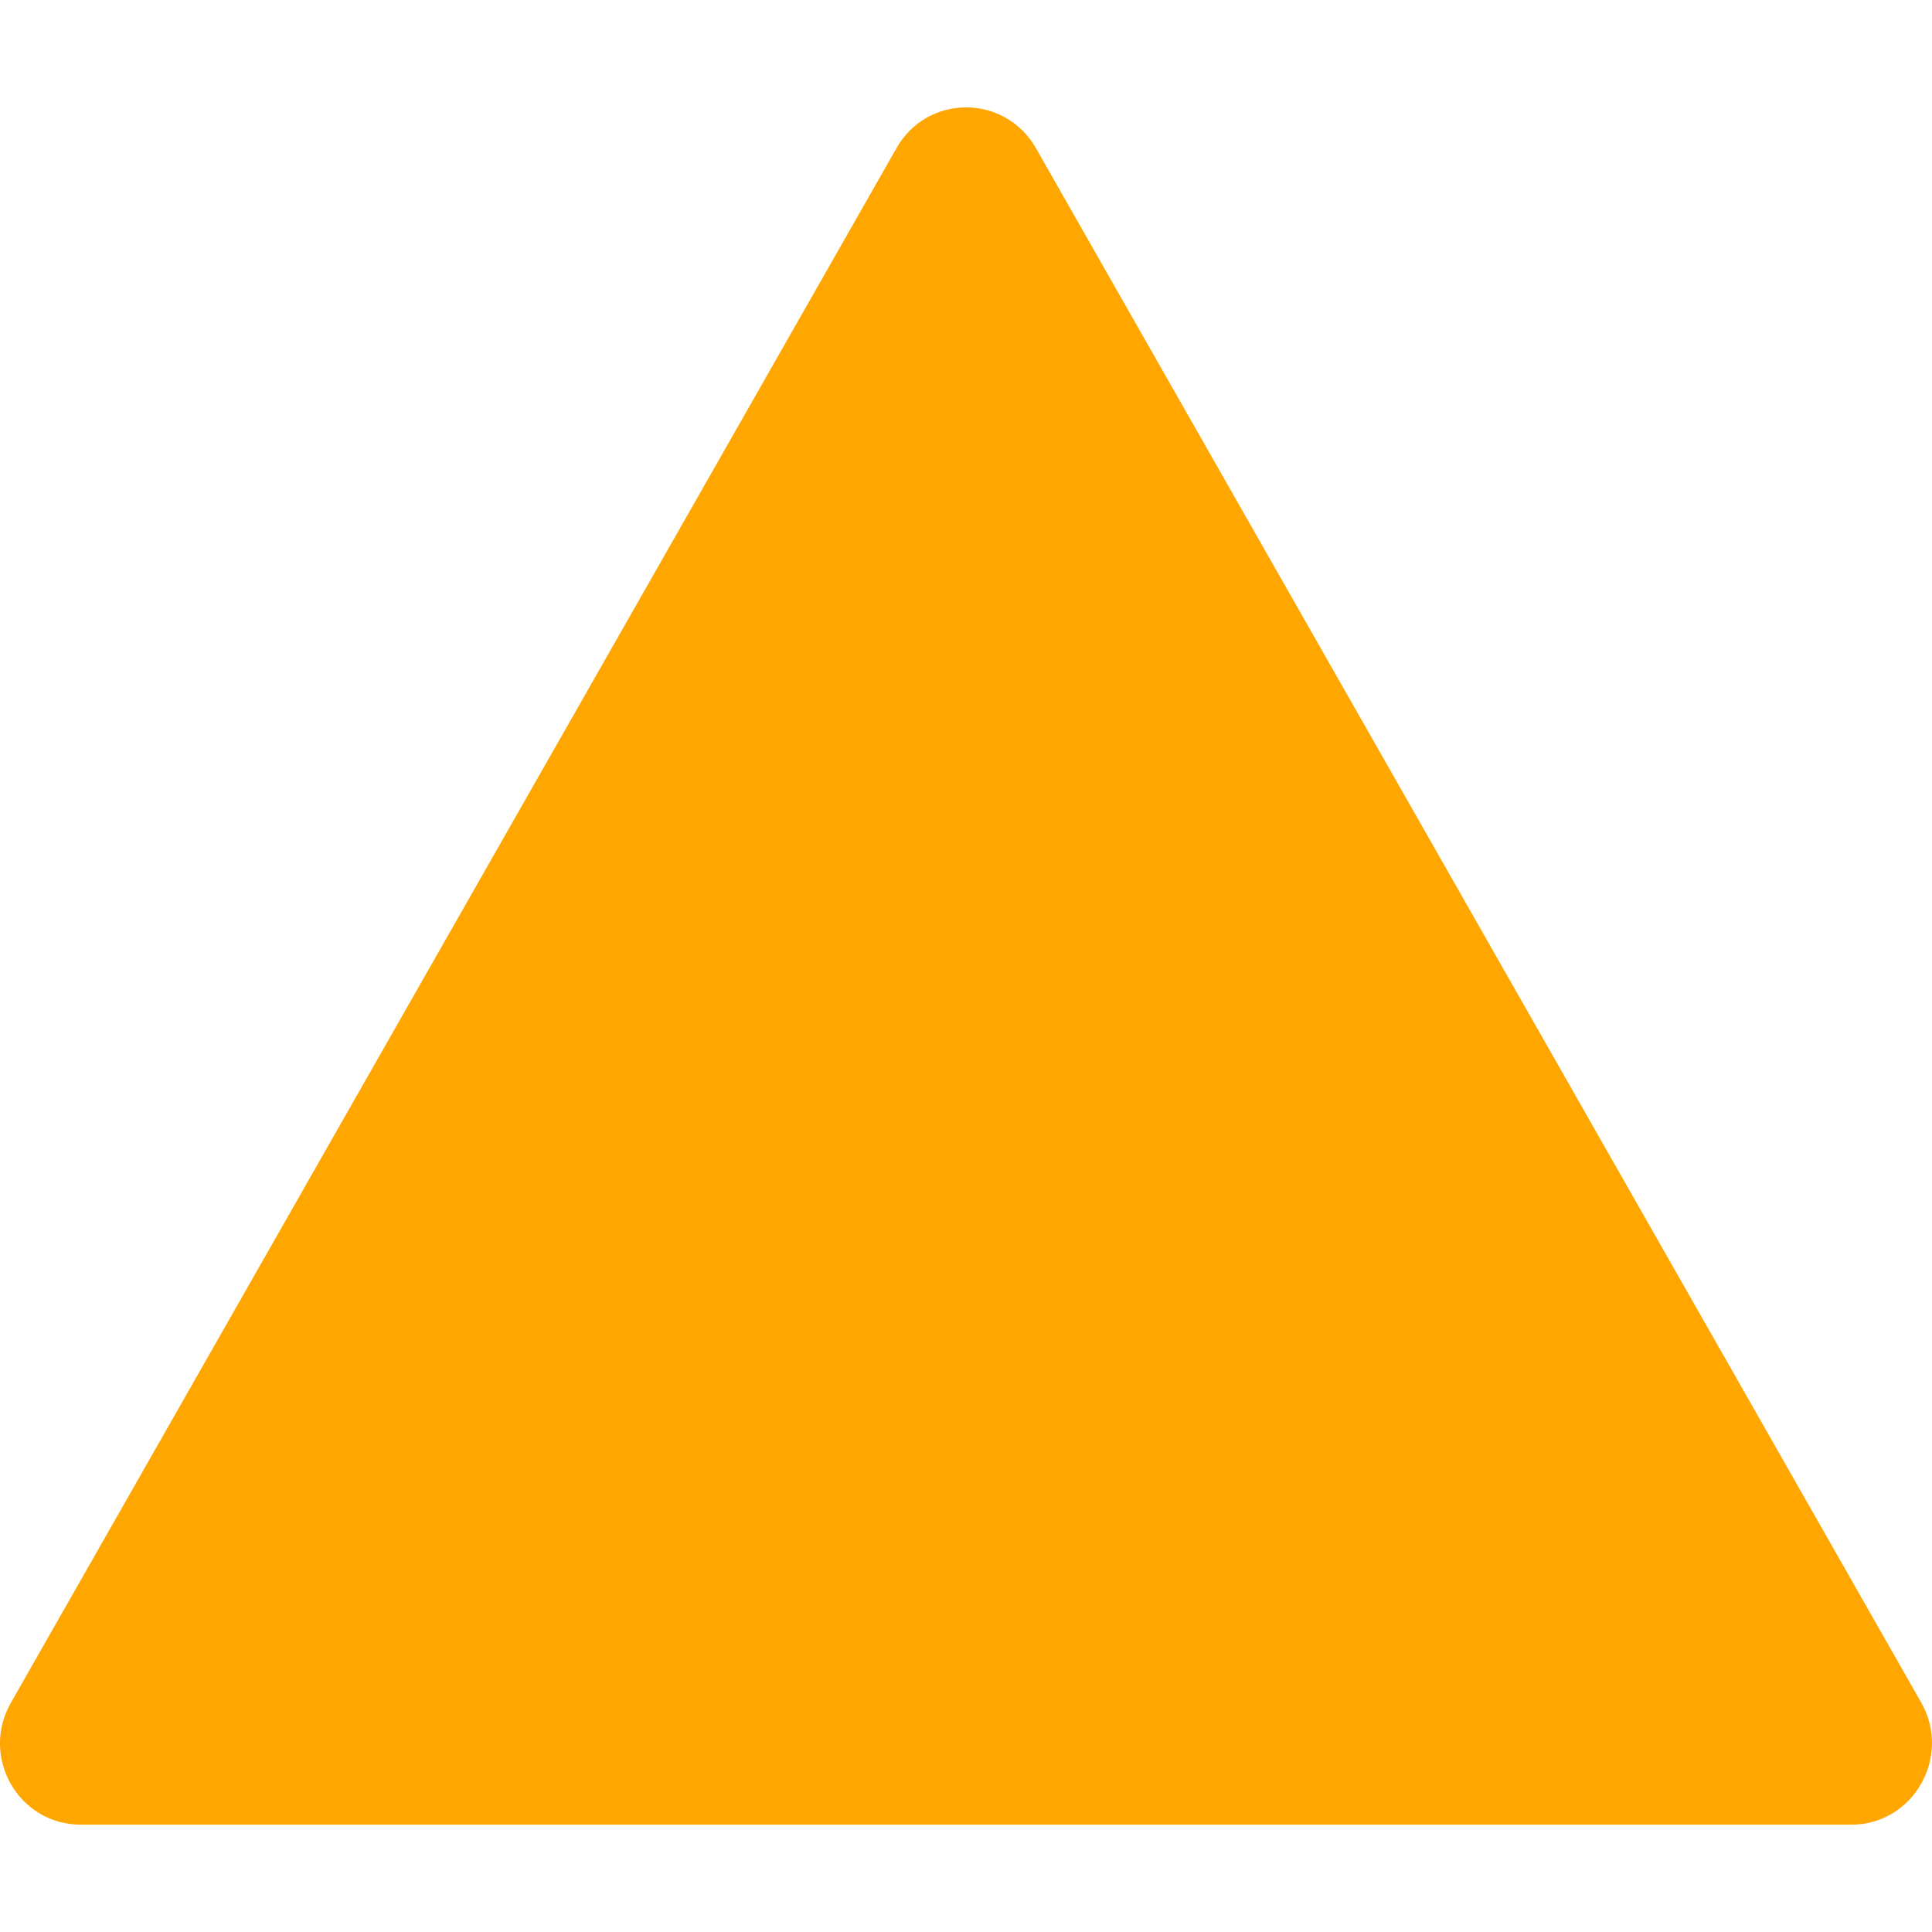
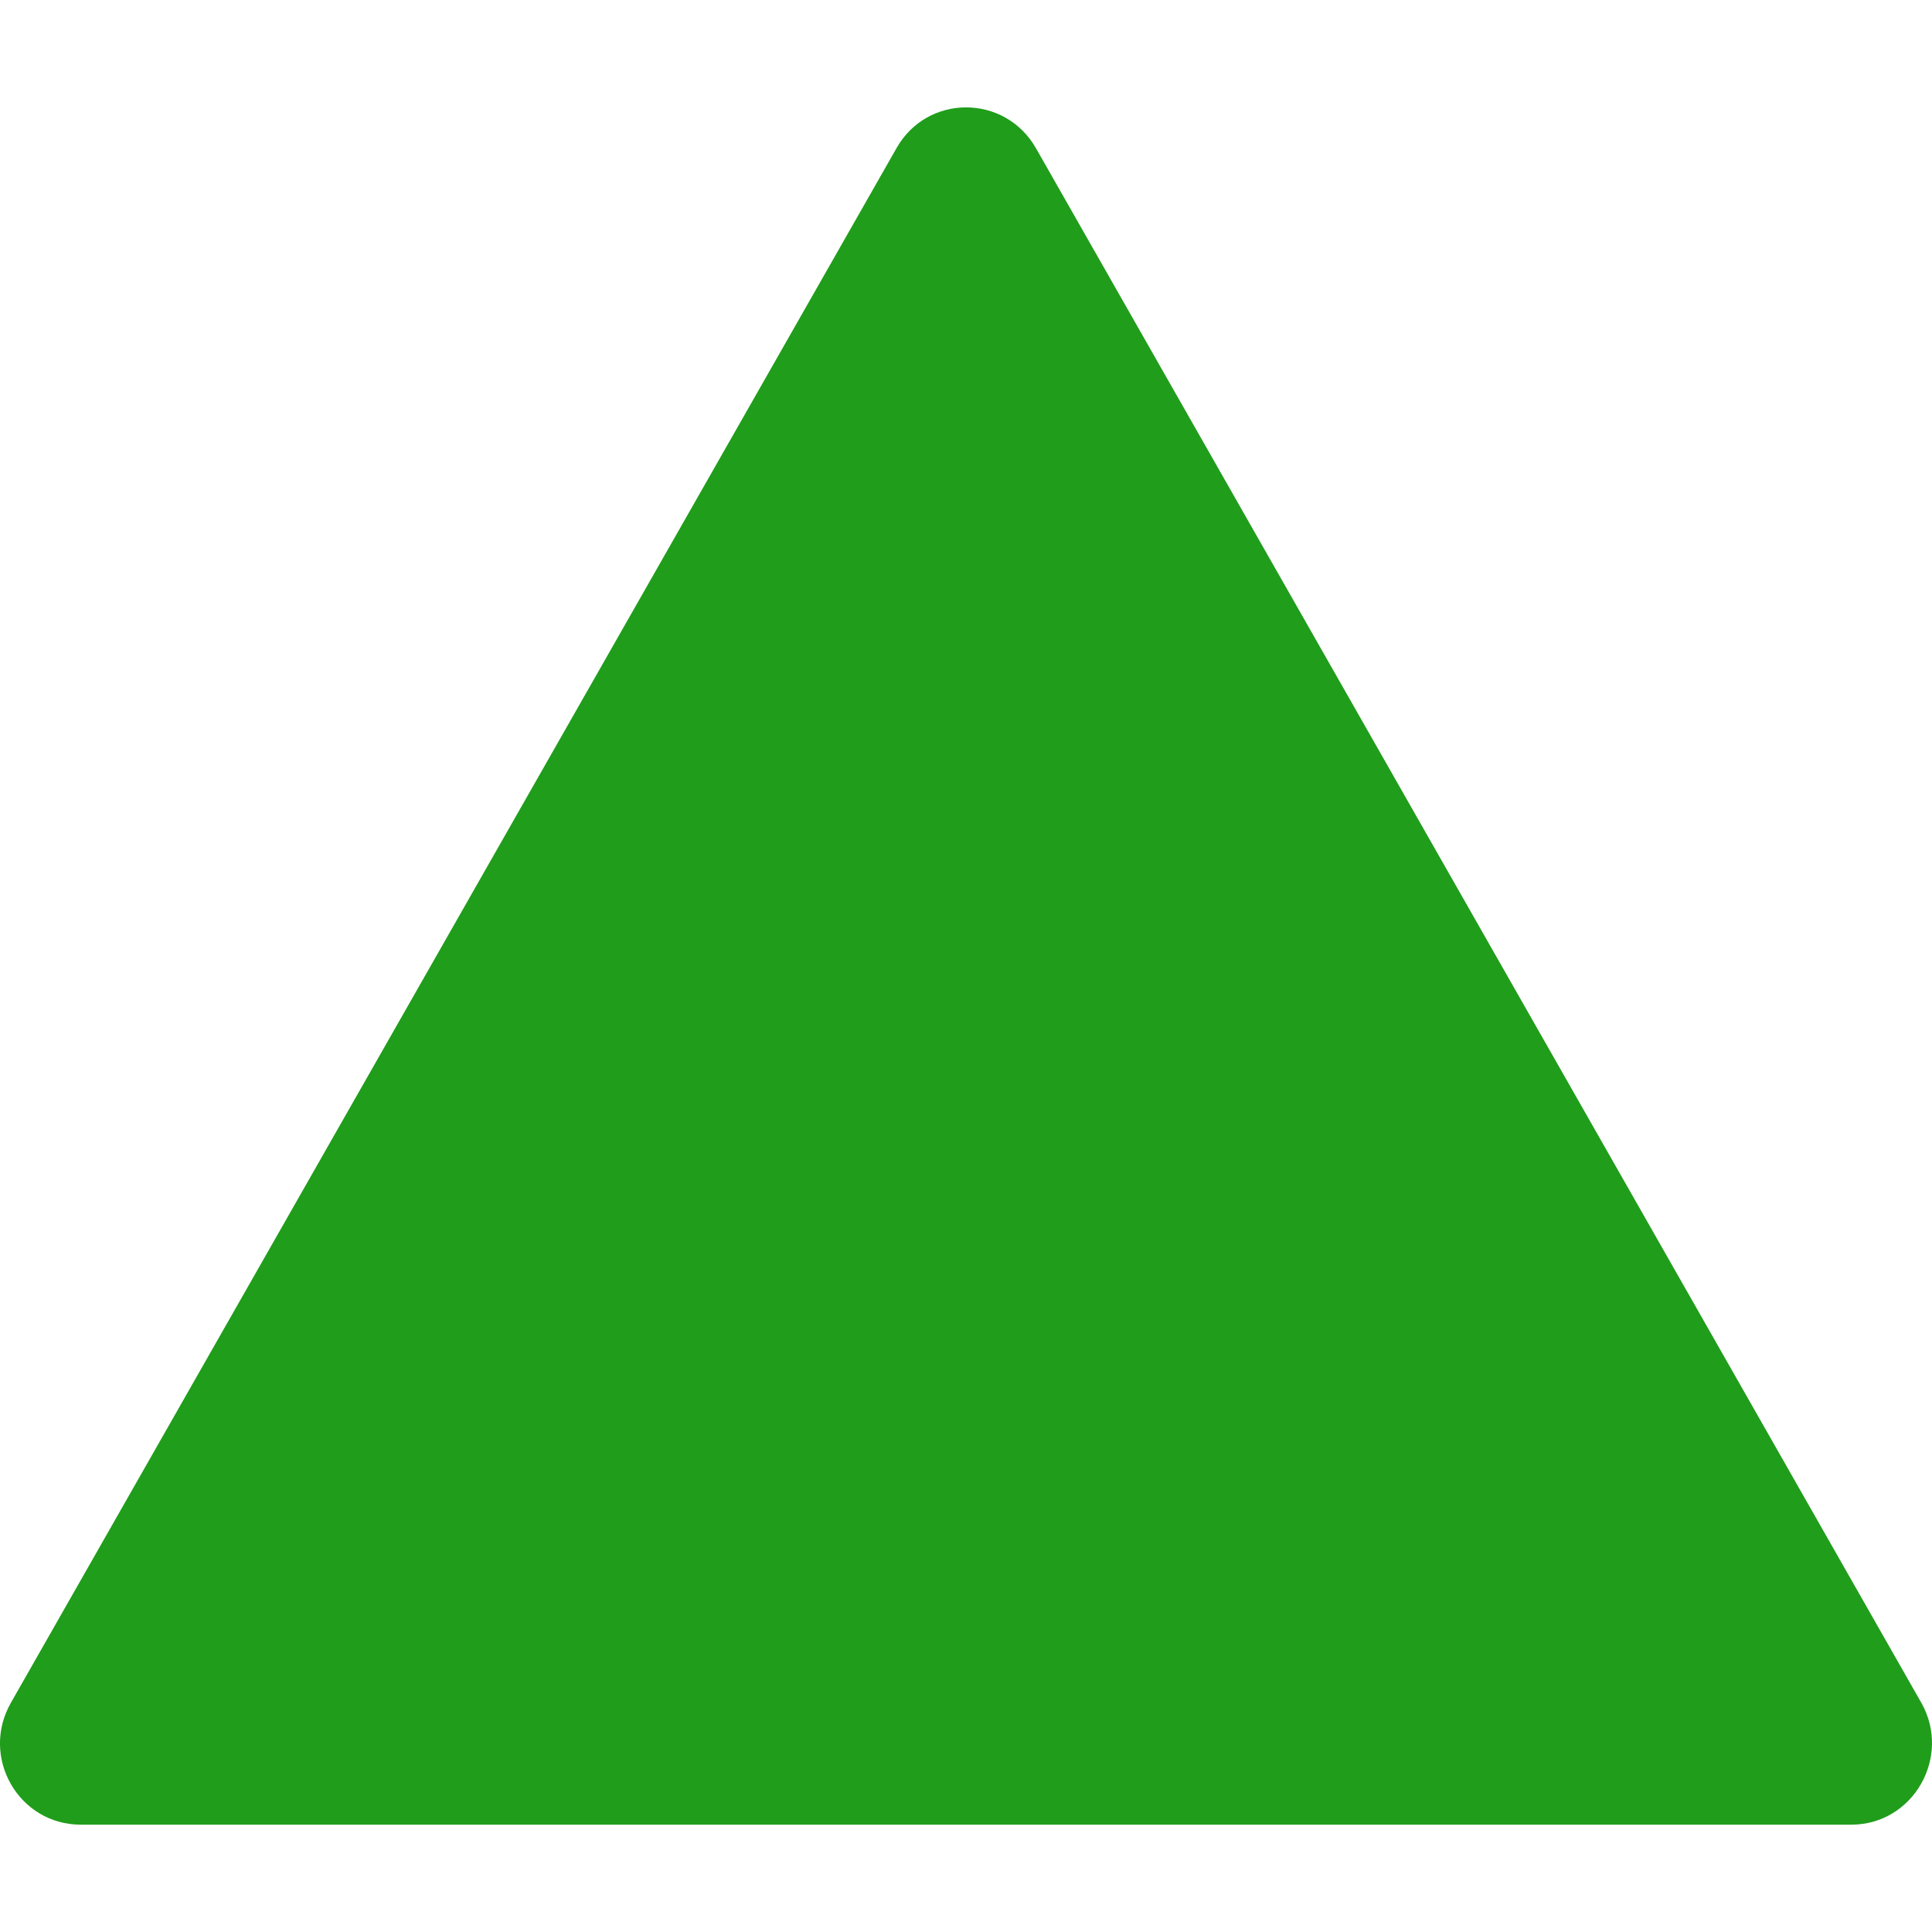
<svg xmlns="http://www.w3.org/2000/svg" enable-background="new 0 0 128 128" viewBox="0 0 18 18" version="1.1" id="svg29" width="18" height="18">
  <defs id="defs33" />
  <linearGradient id="a" x1="64" x2="64" y1="4.25" y2="123.91" gradientUnits="userSpaceOnUse">
    <stop stop-color="#FFAB40" offset="0" id="stop2" />
    <stop stop-color="#FF6D00" offset="1" id="stop4" />
  </linearGradient>
-   <path style="fill:#ffa600;fill-opacity:1;stroke-width:0.327" id="path25" d="m 9.001,17 h 8.248 c 0.575,0 0.935,-0.63 0.653,-1.133 L 9.653,1.383 c -0.289,-0.51 -1.016,-0.51 -1.302,0 L 0.1,15.867 C -0.186,16.373 0.174,17 0.753,17 Z" />
+   <path style="fill:#209d1b;fill-opacity:1;stroke-width:0.327" id="path25" d="m 9.001,17 h 8.248 c 0.575,0 0.935,-0.63 0.653,-1.133 L 9.653,1.383 c -0.289,-0.51 -1.016,-0.51 -1.302,0 L 0.1,15.867 C -0.186,16.373 0.174,17 0.753,17 Z" />
</svg>
